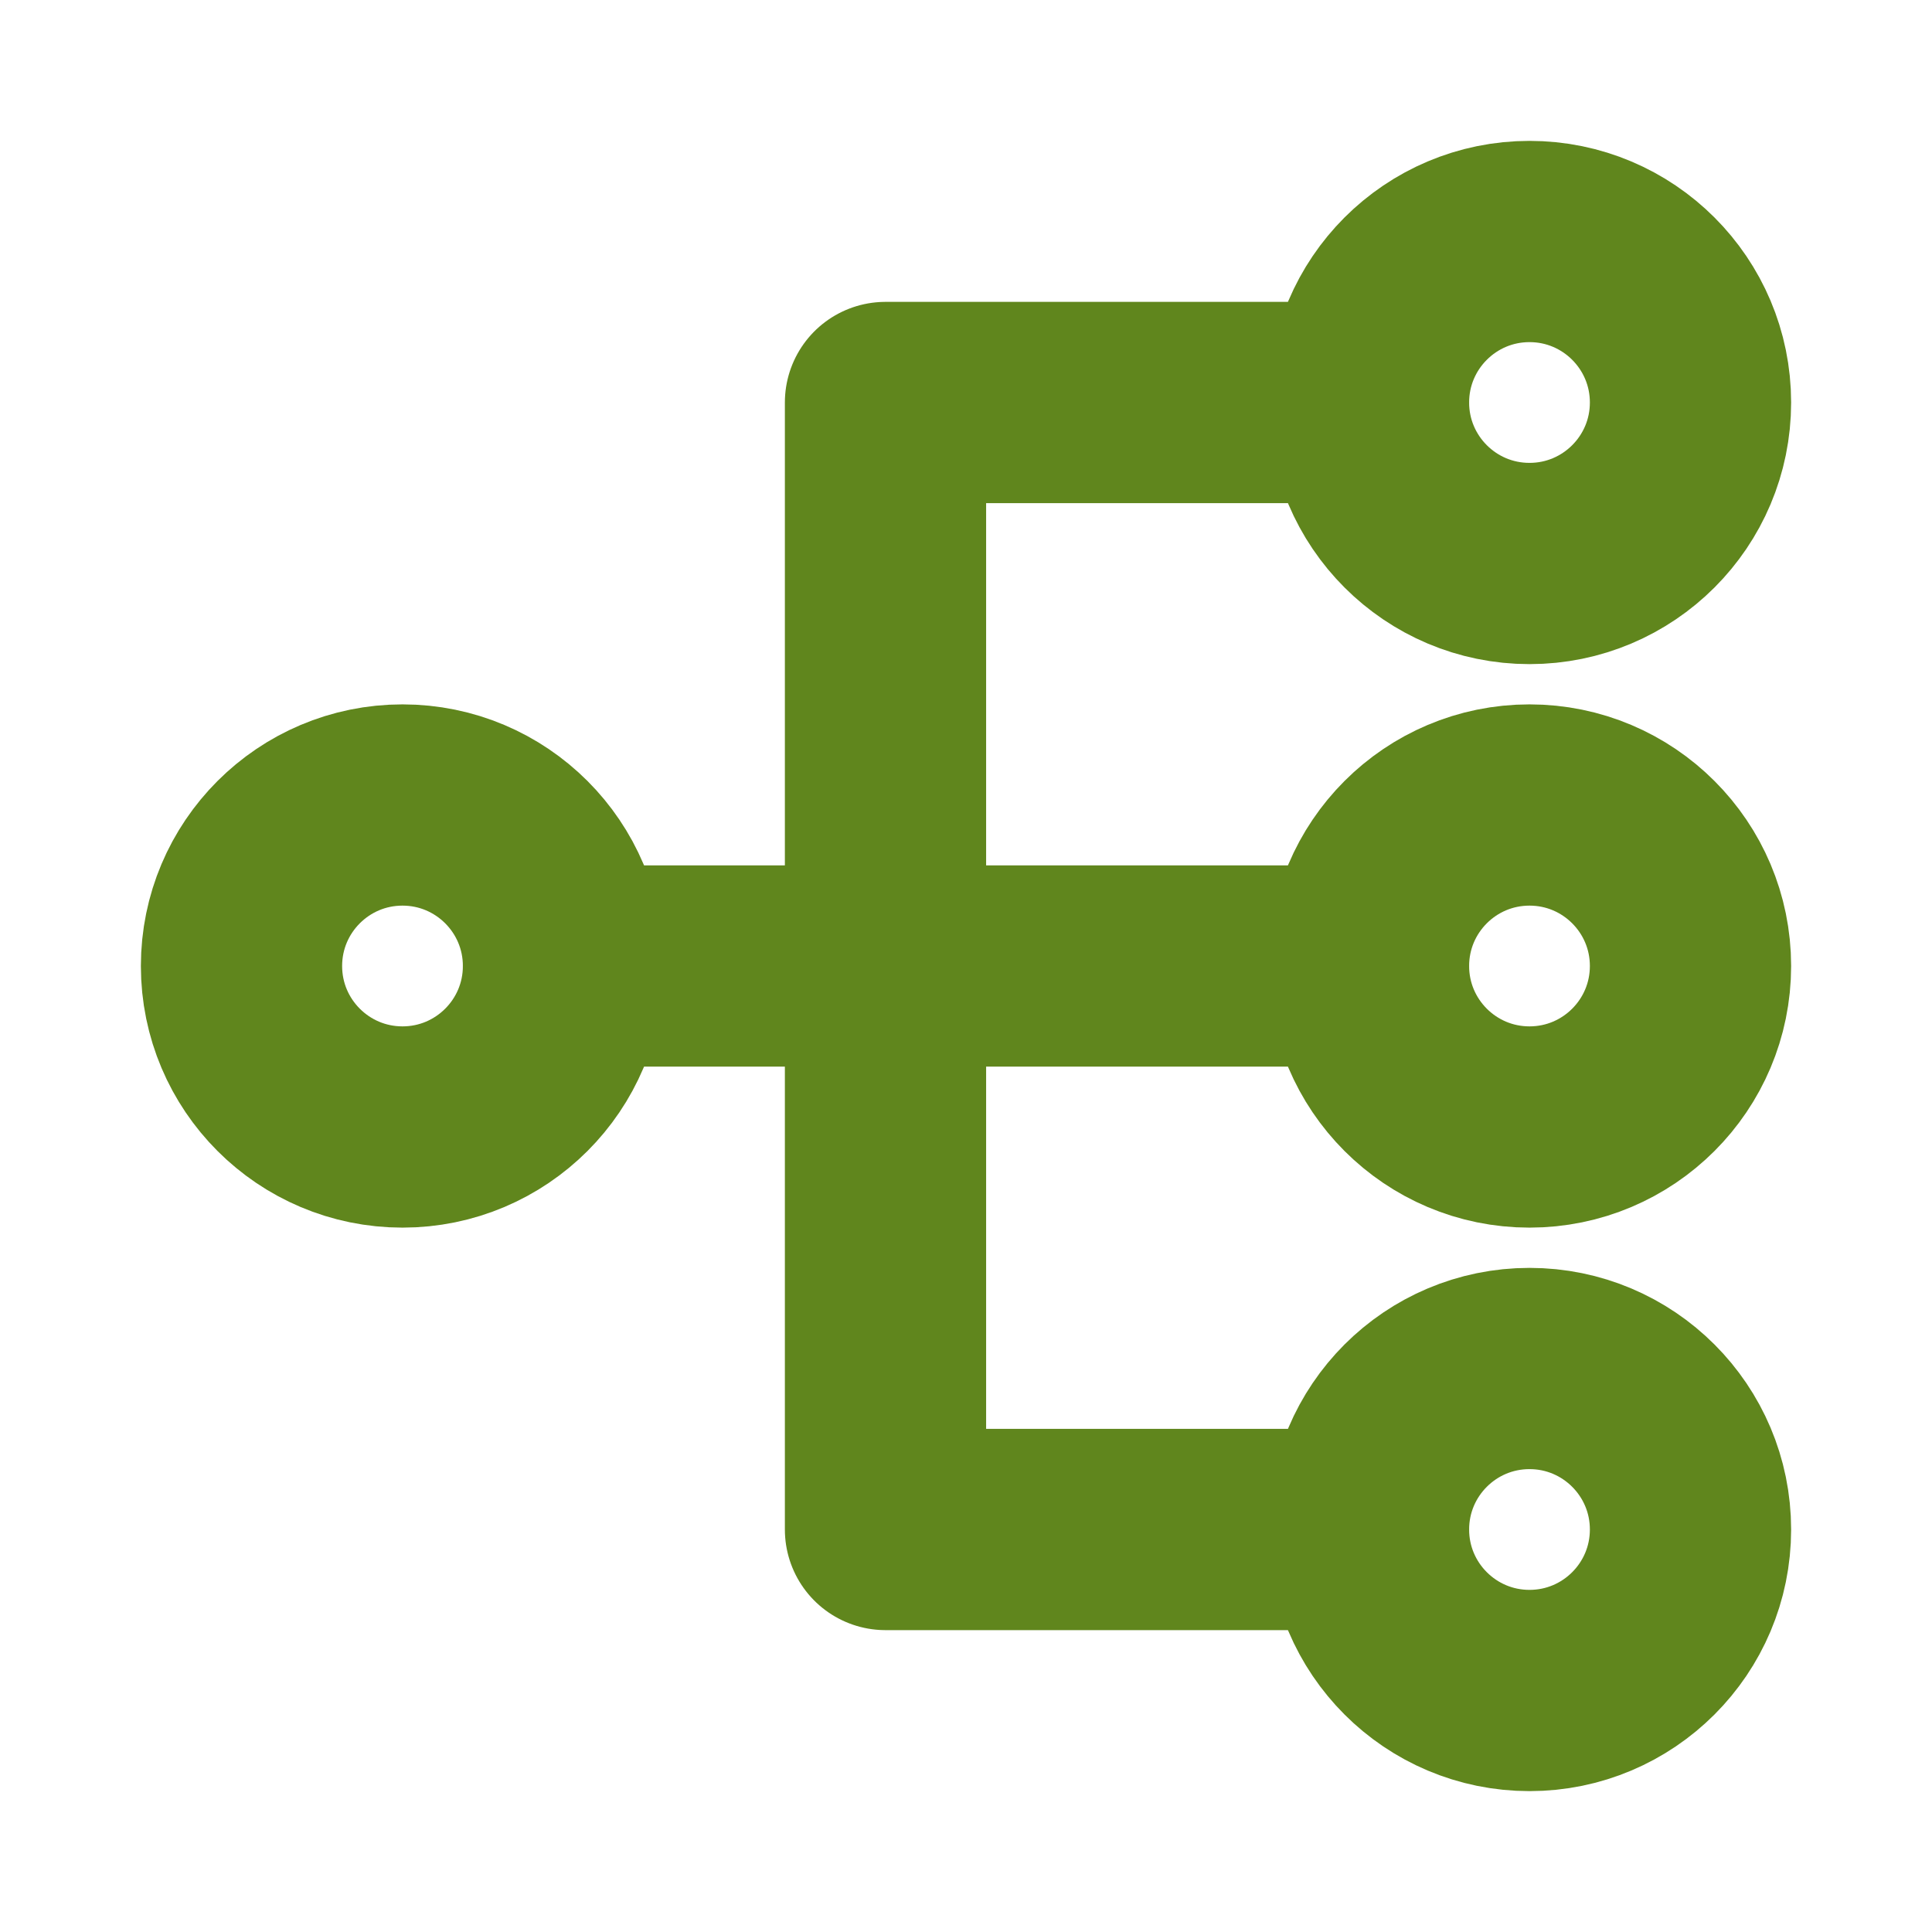
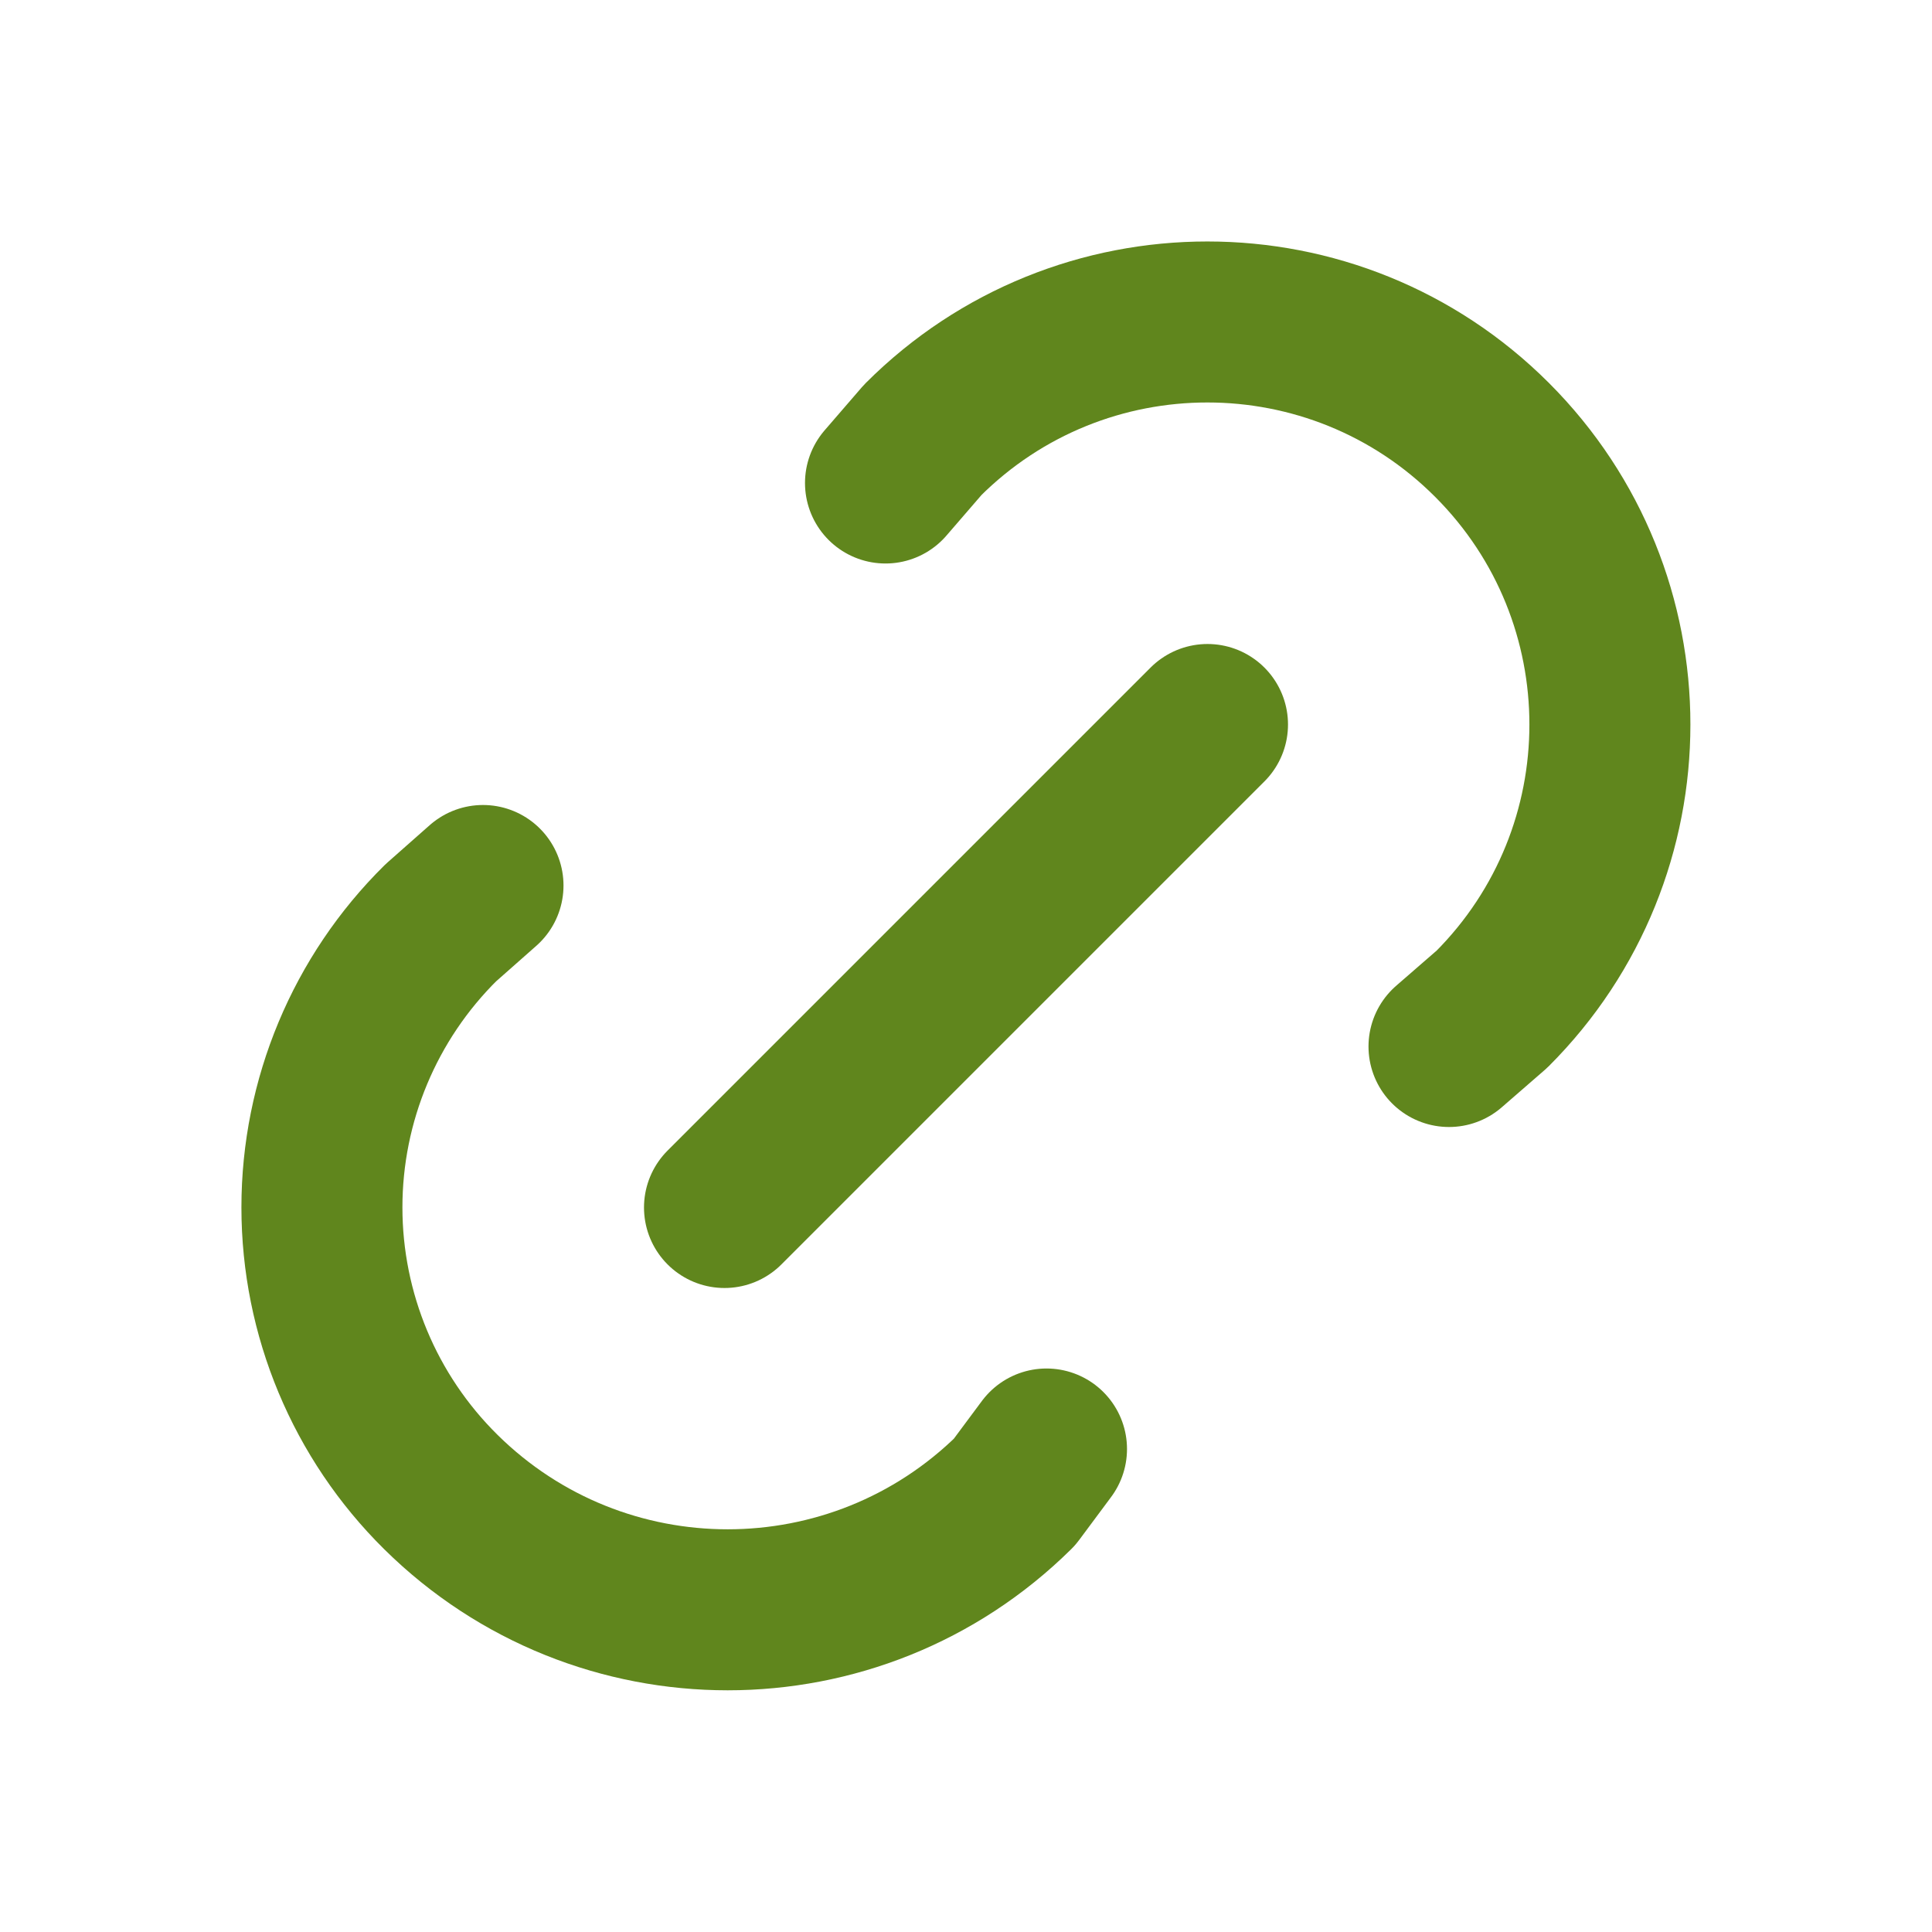
- <svg xmlns="http://www.w3.org/2000/svg" width="24" height="24" viewBox="0 0 48 48">
-   <g fill="none" stroke="#60861d" stroke-width="5">
-     <circle cx="10" cy="24" r="4" />
-     <circle cx="38" cy="10" r="4" />
-     <circle cx="38" cy="24" r="4" />
-     <circle cx="38" cy="38" r="4" />
-     <path stroke-linecap="round" stroke-linejoin="round" d="M34 38H22V10h12M14 24h20" />
-   </g>
+ <svg xmlns="http://www.w3.org/2000/svg" width="36" height="36" viewBox="0 0 24 24">
+   <path fill="none" stroke="#60861d" stroke-linecap="round" stroke-linejoin="round" stroke-width="2" d="m9 15l6-6m-4-3l.463-.536a5 5 0 0 1 7.071 7.072L18 13m-5 5l-.397.534a5.07 5.07 0 0 1-7.127 0a4.97 4.97 0 0 1 0-7.071L6 11" />
</svg>
